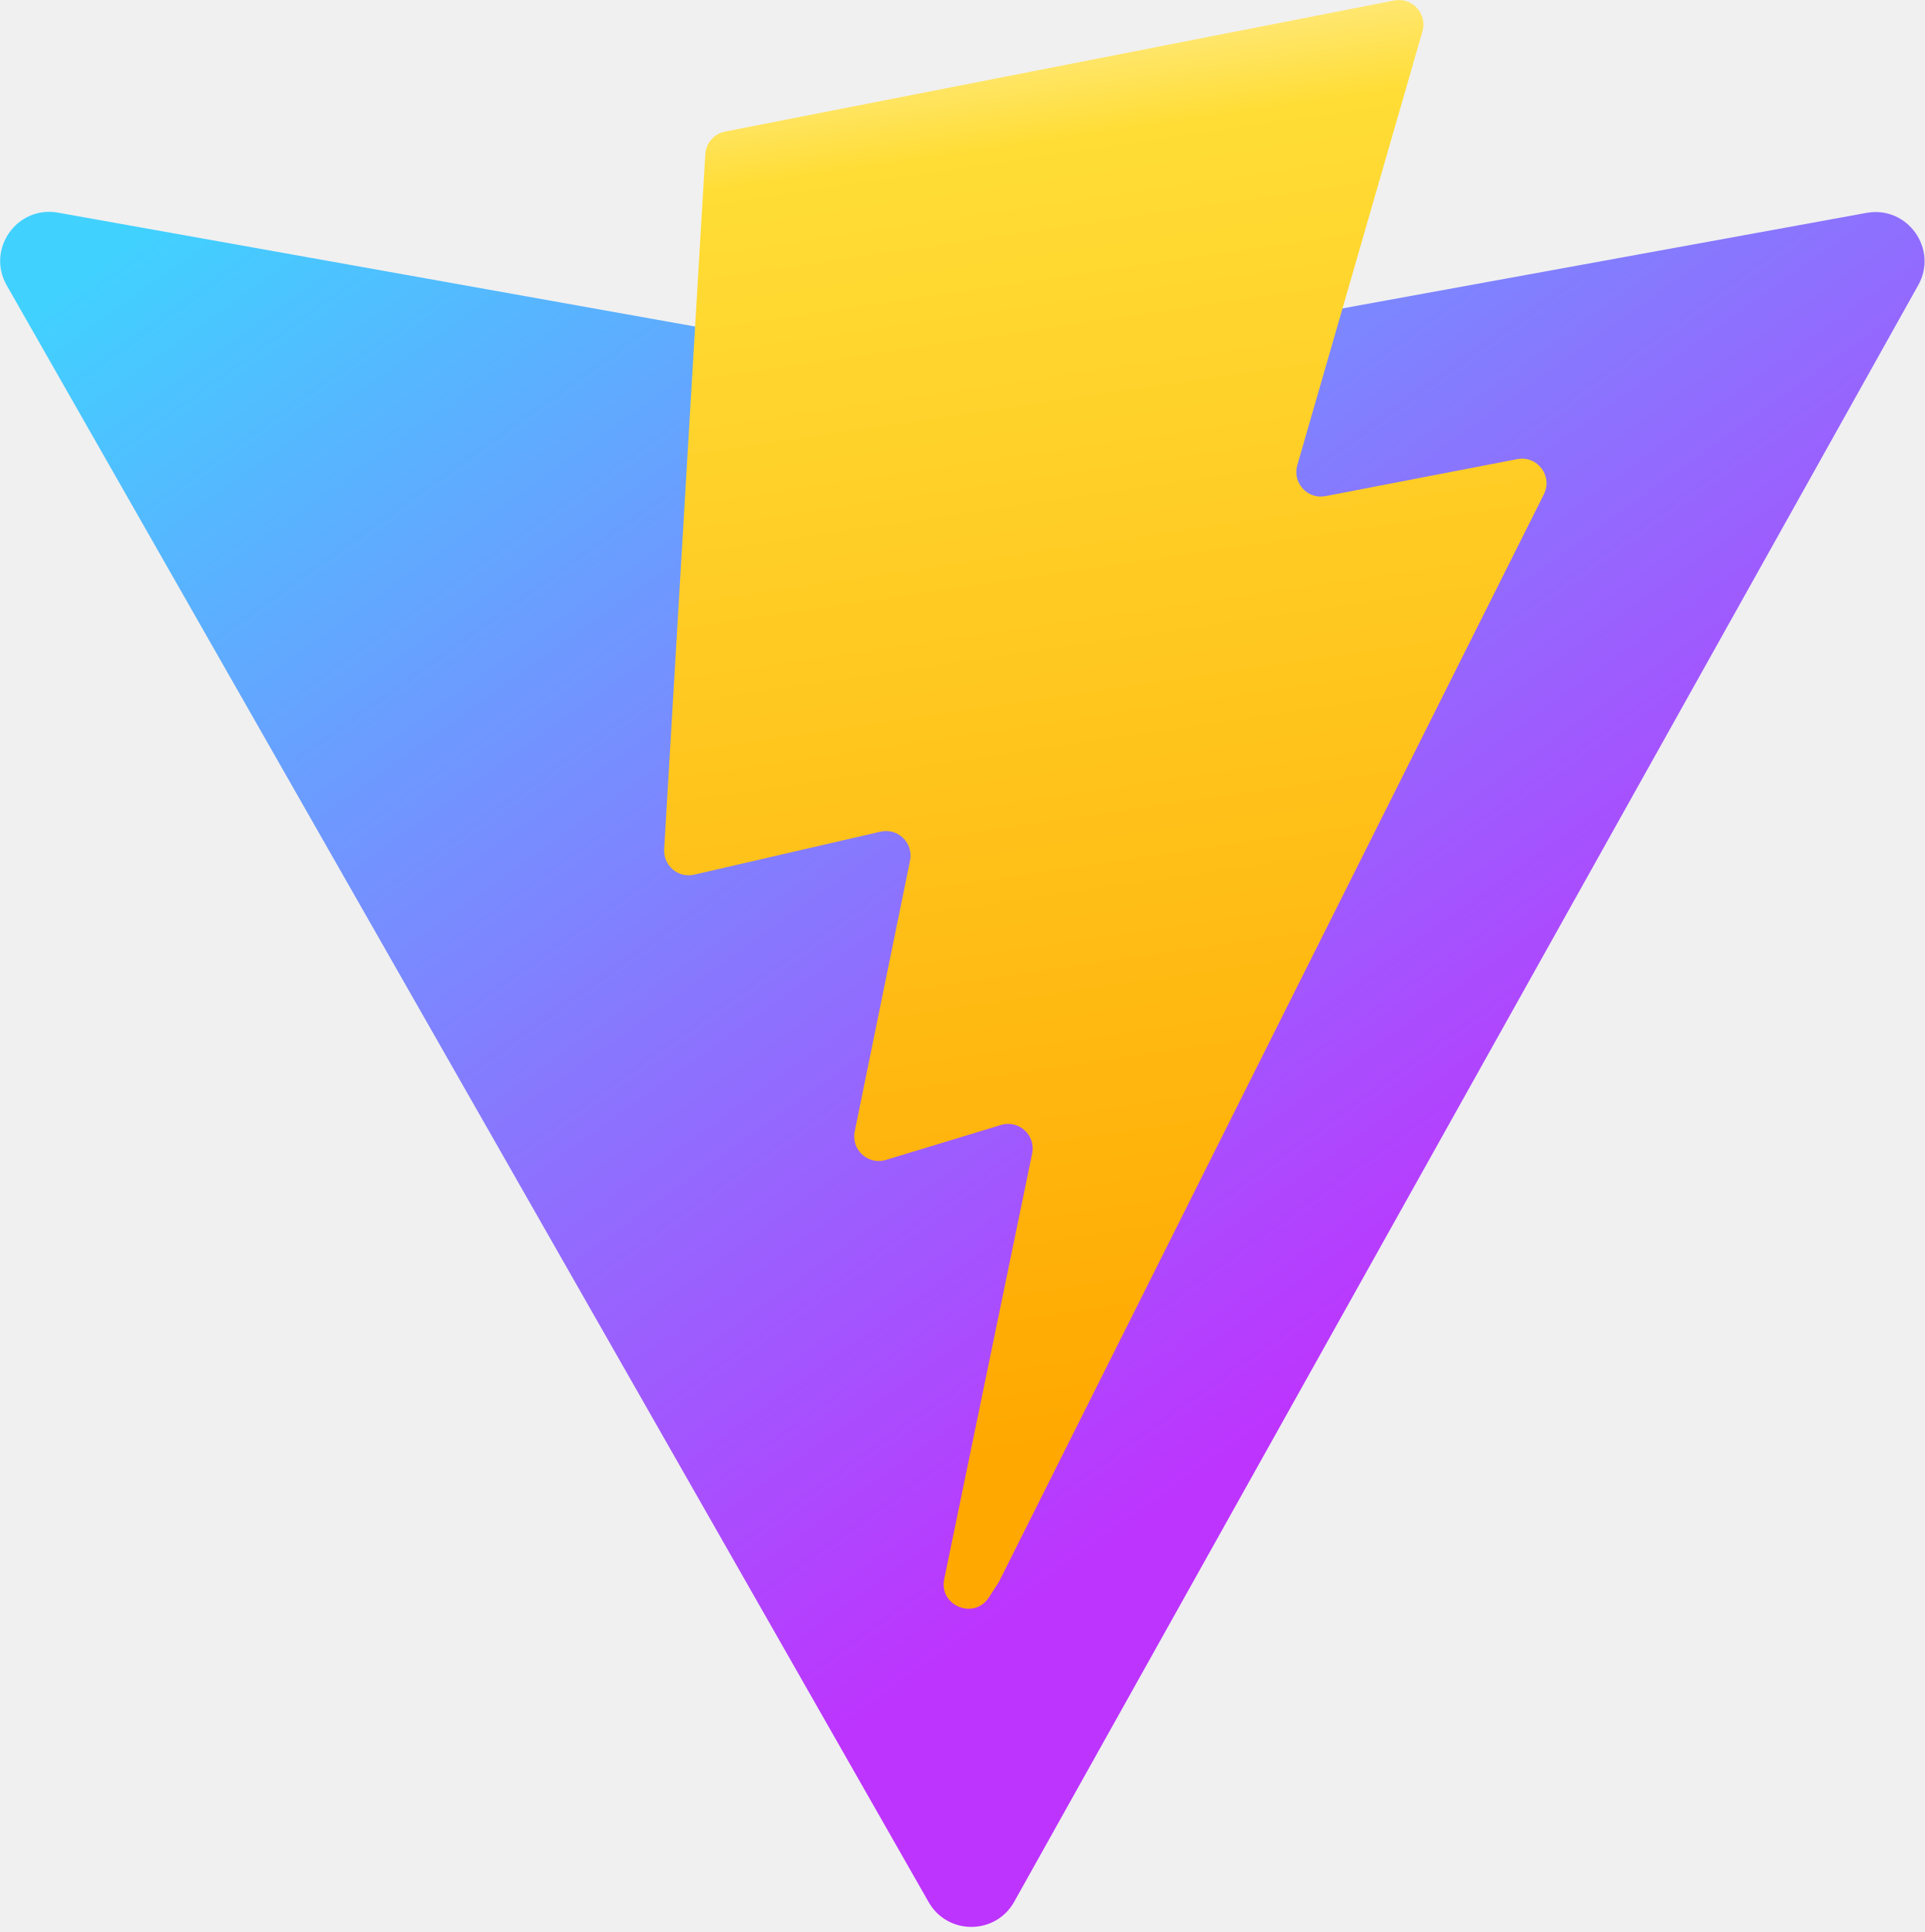
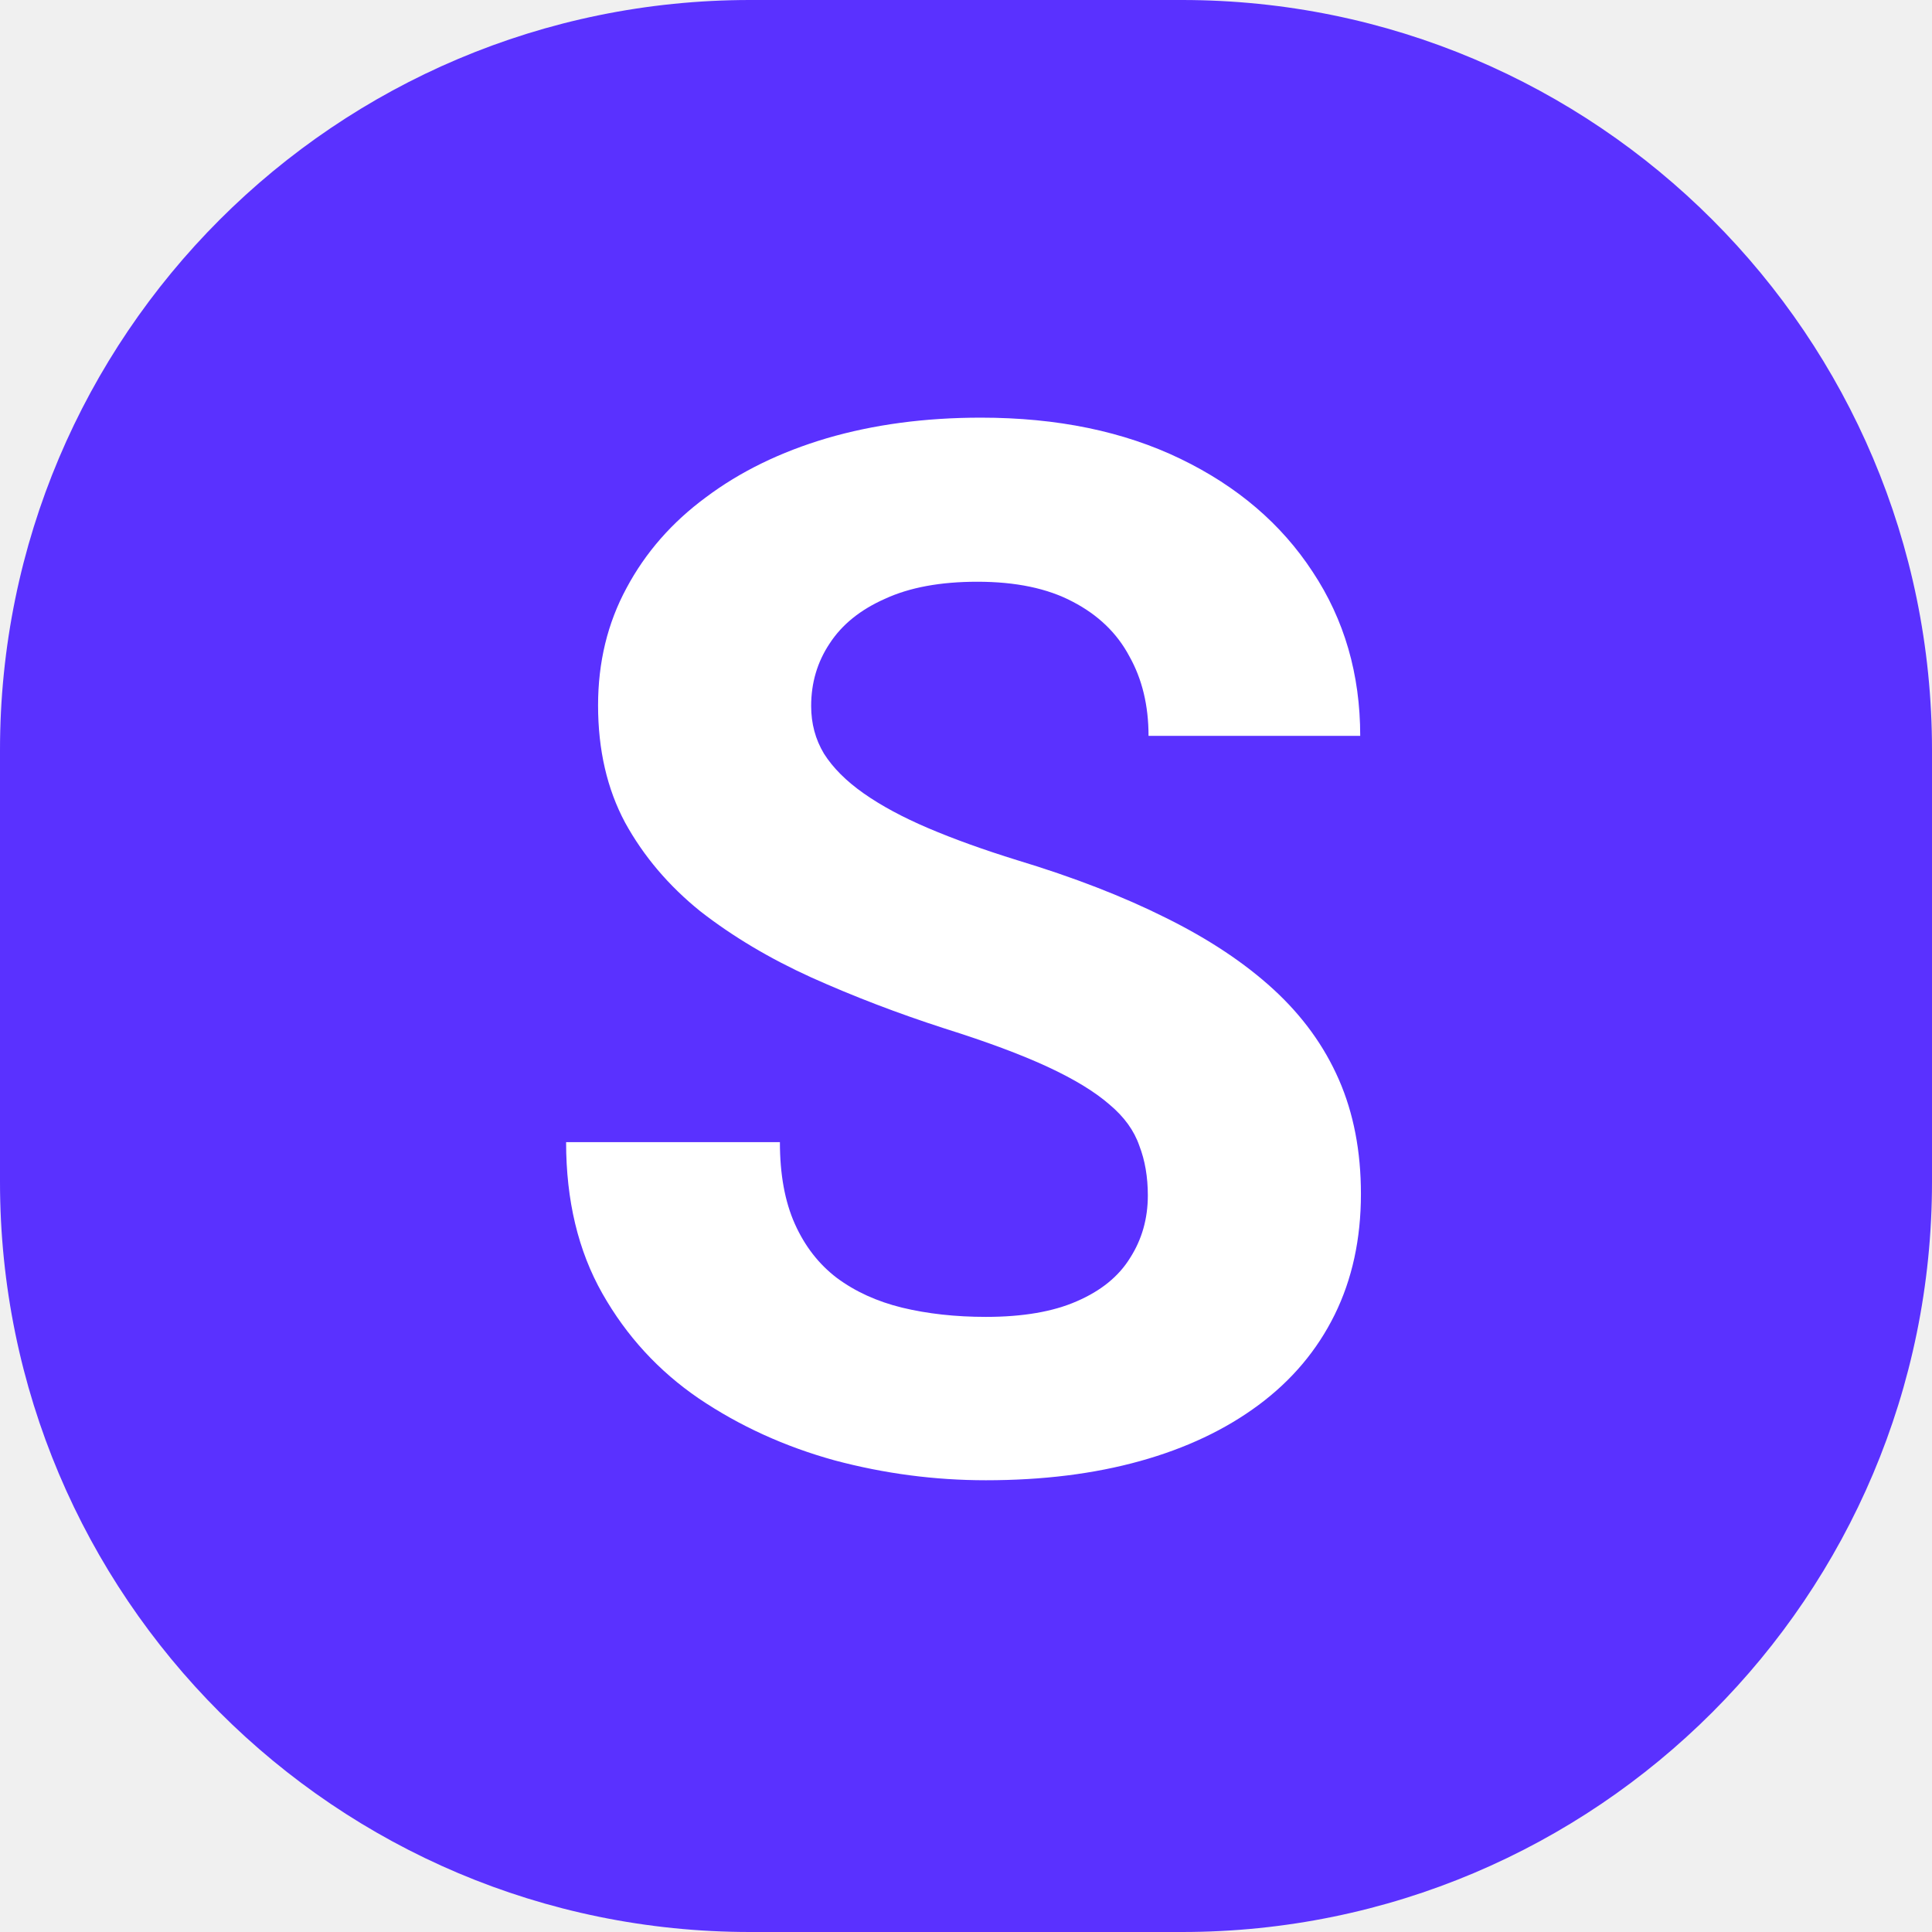
- <svg xmlns="http://www.w3.org/2000/svg" aria-hidden="true" role="img" class="iconify iconify--logos" width="31.88" height="32" preserveAspectRatio="xMidYMid meet" viewBox="0 0 256 257">
-   <defs>
-     <linearGradient id="IconifyId1813088fe1fbc01fb466" x1="-.828%" x2="57.636%" y1="7.652%" y2="78.411%">
-       <stop offset="0%" stop-color="#41D1FF" />
-       <stop offset="100%" stop-color="#BD34FE" />
-     </linearGradient>
-     <linearGradient id="IconifyId1813088fe1fbc01fb467" x1="43.376%" x2="50.316%" y1="2.242%" y2="89.03%">
-       <stop offset="0%" stop-color="#FFEA83" />
-       <stop offset="8.333%" stop-color="#FFDD35" />
-       <stop offset="100%" stop-color="#FFA800" />
-     </linearGradient>
-   </defs>
-   <path fill="url(#IconifyId1813088fe1fbc01fb466)" d="M255.153 37.938L134.897 252.976c-2.483 4.44-8.862 4.466-11.382.048L.875 37.958c-2.746-4.814 1.371-10.646 6.827-9.67l120.385 21.517a6.537 6.537 0 0 0 2.322-.004l117.867-21.483c5.438-.991 9.574 4.796 6.877 9.62Z" />
-   <path fill="url(#IconifyId1813088fe1fbc01fb467)" d="M185.432.063L96.44 17.501a3.268 3.268 0 0 0-2.634 3.014l-5.474 92.456a3.268 3.268 0 0 0 3.997 3.378l24.777-5.718c2.318-.535 4.413 1.507 3.936 3.838l-7.361 36.047c-.495 2.426 1.782 4.5 4.151 3.78l15.304-4.649c2.372-.72 4.652 1.36 4.15 3.788l-11.698 56.621c-.732 3.542 3.979 5.473 5.943 2.437l1.313-2.028l72.516-144.72c1.215-2.423-.88-5.186-3.54-4.672l-25.505 4.922c-2.396.462-4.435-1.77-3.759-4.114l16.646-57.705c.677-2.35-1.37-4.583-3.769-4.113Z" />
+ <svg xmlns="http://www.w3.org/2000/svg" width="170" height="170" viewBox="0 0 170 170" fill="none">
+   <rect width="170" height="170" rx="66" fill="#5A31FF" />
+   <path d="M101 105.188C101 103.562 100.75 102.104 100.25 100.812C99.792 99.479 98.917 98.271 97.625 97.188C96.333 96.062 94.521 94.958 92.188 93.875C89.854 92.792 86.833 91.667 83.125 90.5C79 89.167 75.083 87.667 71.375 86C67.708 84.333 64.458 82.396 61.625 80.188C58.833 77.938 56.625 75.333 55 72.375C53.417 69.417 52.625 65.979 52.625 62.062C52.625 58.271 53.458 54.833 55.125 51.75C56.792 48.625 59.125 45.958 62.125 43.75C65.125 41.5 68.667 39.771 72.75 38.562C76.875 37.354 81.396 36.75 86.312 36.75C93.021 36.75 98.875 37.958 103.875 40.375C108.875 42.792 112.75 46.104 115.5 50.312C118.292 54.521 119.688 59.333 119.688 64.75H101.062C101.062 62.083 100.5 59.75 99.375 57.75C98.292 55.708 96.625 54.104 94.375 52.938C92.167 51.771 89.375 51.188 86 51.188C82.75 51.188 80.042 51.688 77.875 52.688C75.708 53.646 74.083 54.958 73 56.625C71.917 58.25 71.375 60.083 71.375 62.125C71.375 63.667 71.75 65.062 72.5 66.312C73.292 67.562 74.458 68.729 76 69.812C77.542 70.896 79.438 71.917 81.688 72.875C83.938 73.833 86.542 74.771 89.5 75.688C94.458 77.188 98.812 78.875 102.562 80.75C106.354 82.625 109.521 84.729 112.062 87.062C114.604 89.396 116.521 92.042 117.812 95C119.104 97.958 119.75 101.312 119.75 105.062C119.75 109.021 118.979 112.562 117.438 115.688C115.896 118.812 113.667 121.458 110.75 123.625C107.833 125.792 104.354 127.438 100.312 128.562C96.271 129.688 91.75 130.25 86.75 130.25C82.25 130.25 77.812 129.667 73.438 128.5C69.062 127.292 65.083 125.479 61.5 123.062C57.958 120.646 55.125 117.562 53 113.812C50.875 110.062 49.812 105.625 49.812 100.5H68.625C68.625 103.333 69.062 105.729 69.938 107.688C70.812 109.646 72.042 111.229 73.625 112.438C75.25 113.646 77.167 114.521 79.375 115.062C81.625 115.604 84.083 115.875 86.75 115.875C90 115.875 92.667 115.417 94.75 114.5C96.875 113.583 98.438 112.312 99.438 110.688C100.479 109.062 101 107.229 101 105.188Z" fill="white" />
</svg>
